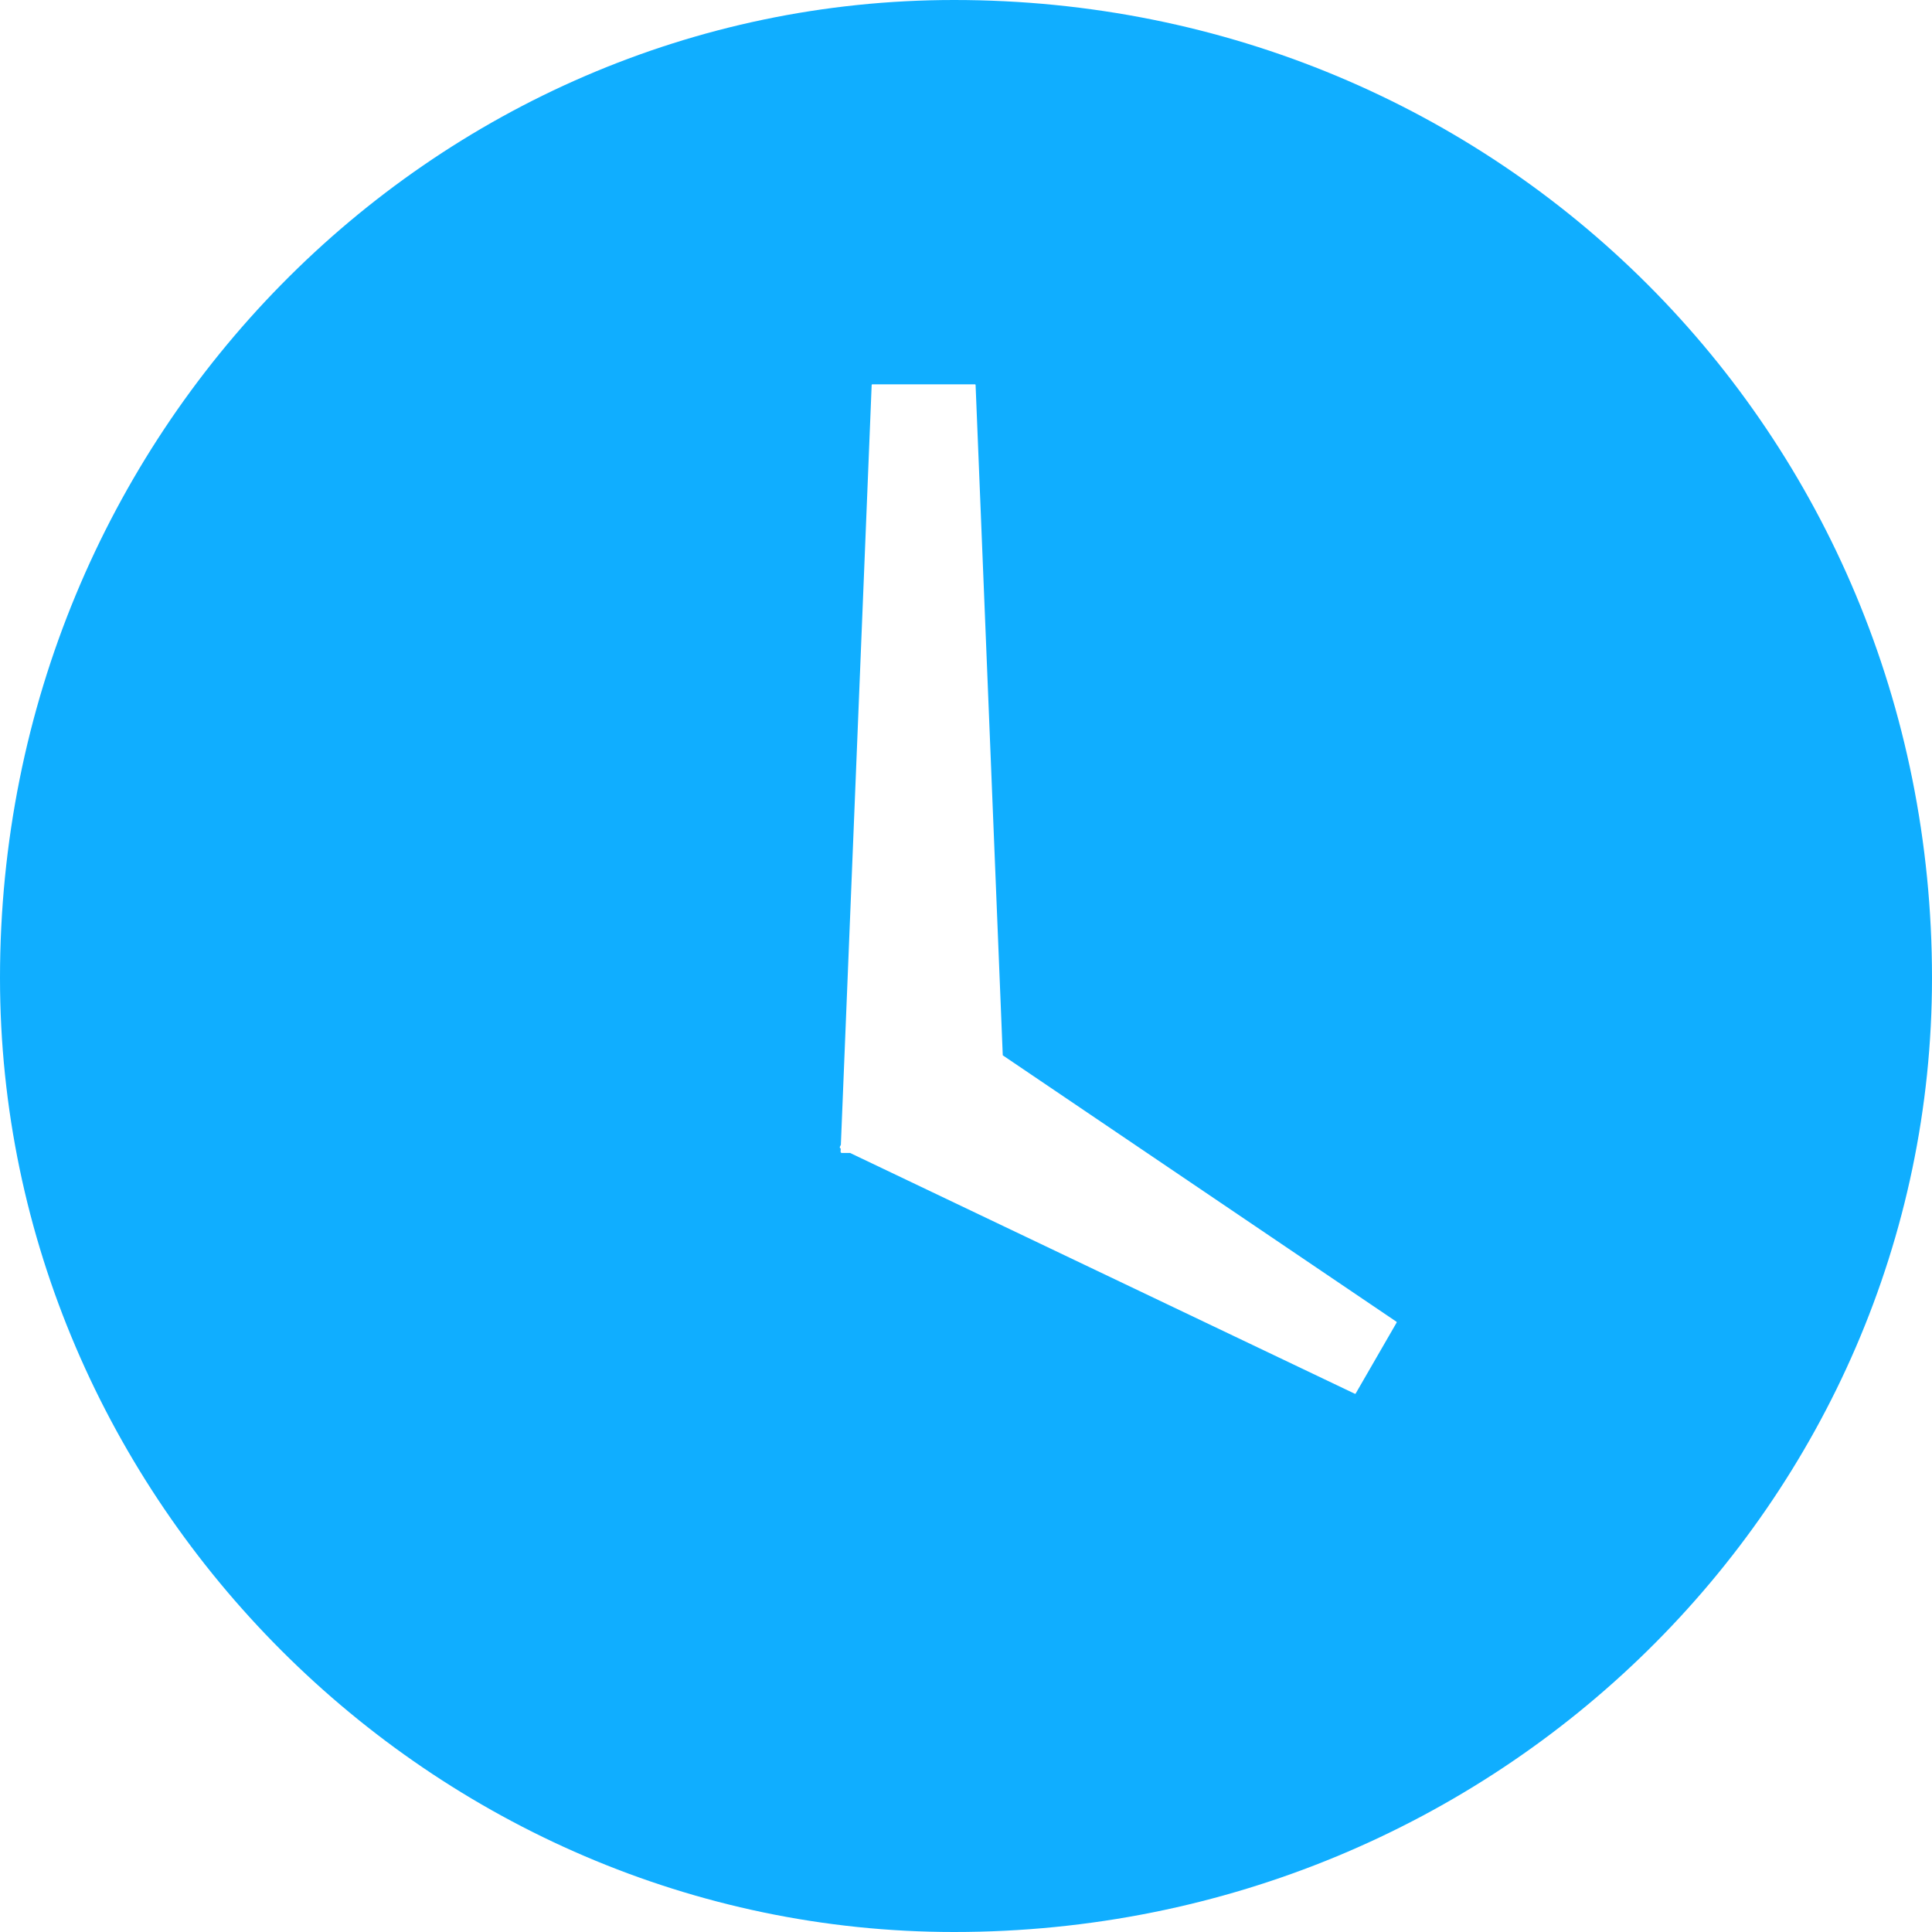
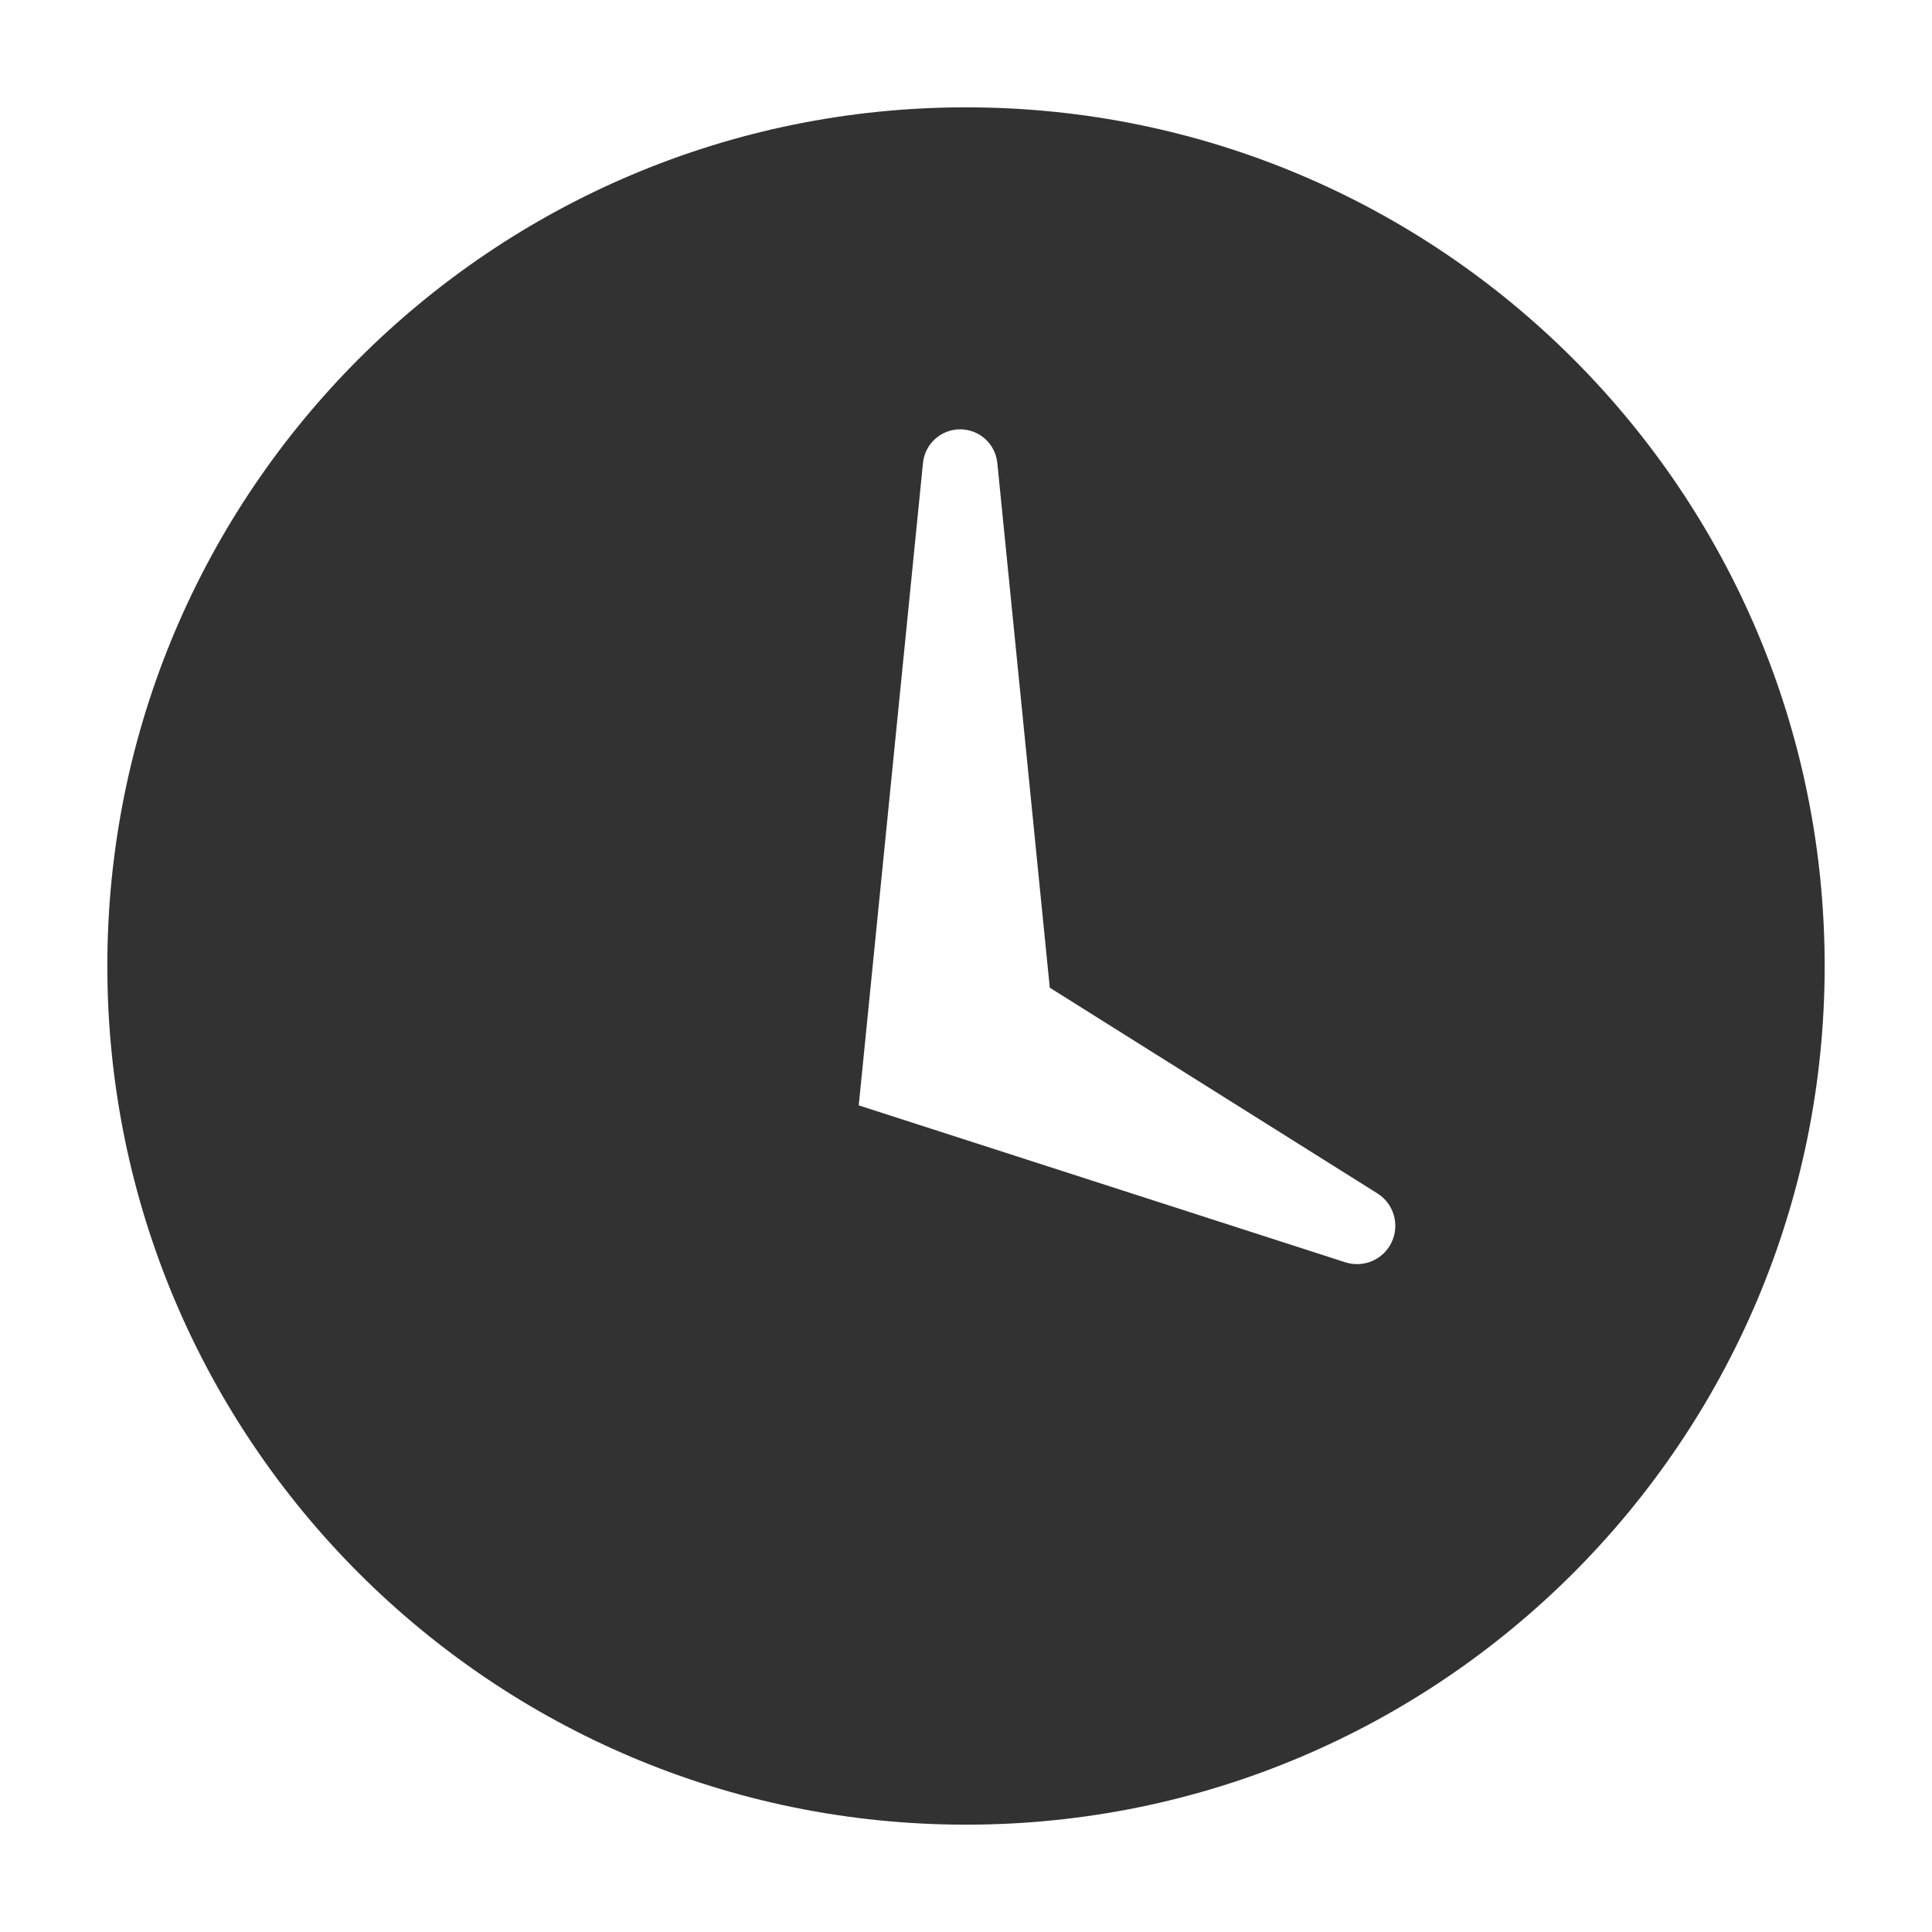
<svg xmlns="http://www.w3.org/2000/svg" width="1000" height="1000">
-   <path d="M519.03 546.236l-14.068-347.003a.321.321 0 0 0-.32-.308h-53.147a.321.321 0 0 0-.321.308L435.23 592.522l-.497 1.016a.643.643 0 0 0 .3.863l.118.055-.067 1.65a.642.642 0 0 0 .643.668h4.283l261.266 124.64a.321.321 0 0 0 .417-.13l21.207-36.731a.321.321 0 0 0-.098-.427L519.03 546.236zM1000 506.173C1000 776.148 776.148 1000 493.827 1000 223.852 1000 0 776.148 0 506.173 0 223.852 223.852 0 493.827 0 776.148 0 1000 223.852 1000 506.173z" fill="#10AEFF" fill-rule="evenodd" />
+   <path d="M543.371 511.234l-27.16-271.6c-.988-9.885-9.306-17.412-19.239-17.412-9.933 0-18.25 7.527-19.239 17.411L444.495 572.02l-.05.108.038.012-.004.037h.12l251.716 81.181c9.513 3.068 19.823-1.428 24.048-10.488 4.224-9.06 1.042-19.847-7.424-25.163L543.37 511.234zM500 944.444C254.54 944.444 55.556 745.46 55.556 500S254.54 55.556 500 55.556 944.444 254.54 944.444 500 745.46 944.444 500 944.444z" fill="#323233" fill-rule="evenodd" />
</svg>
